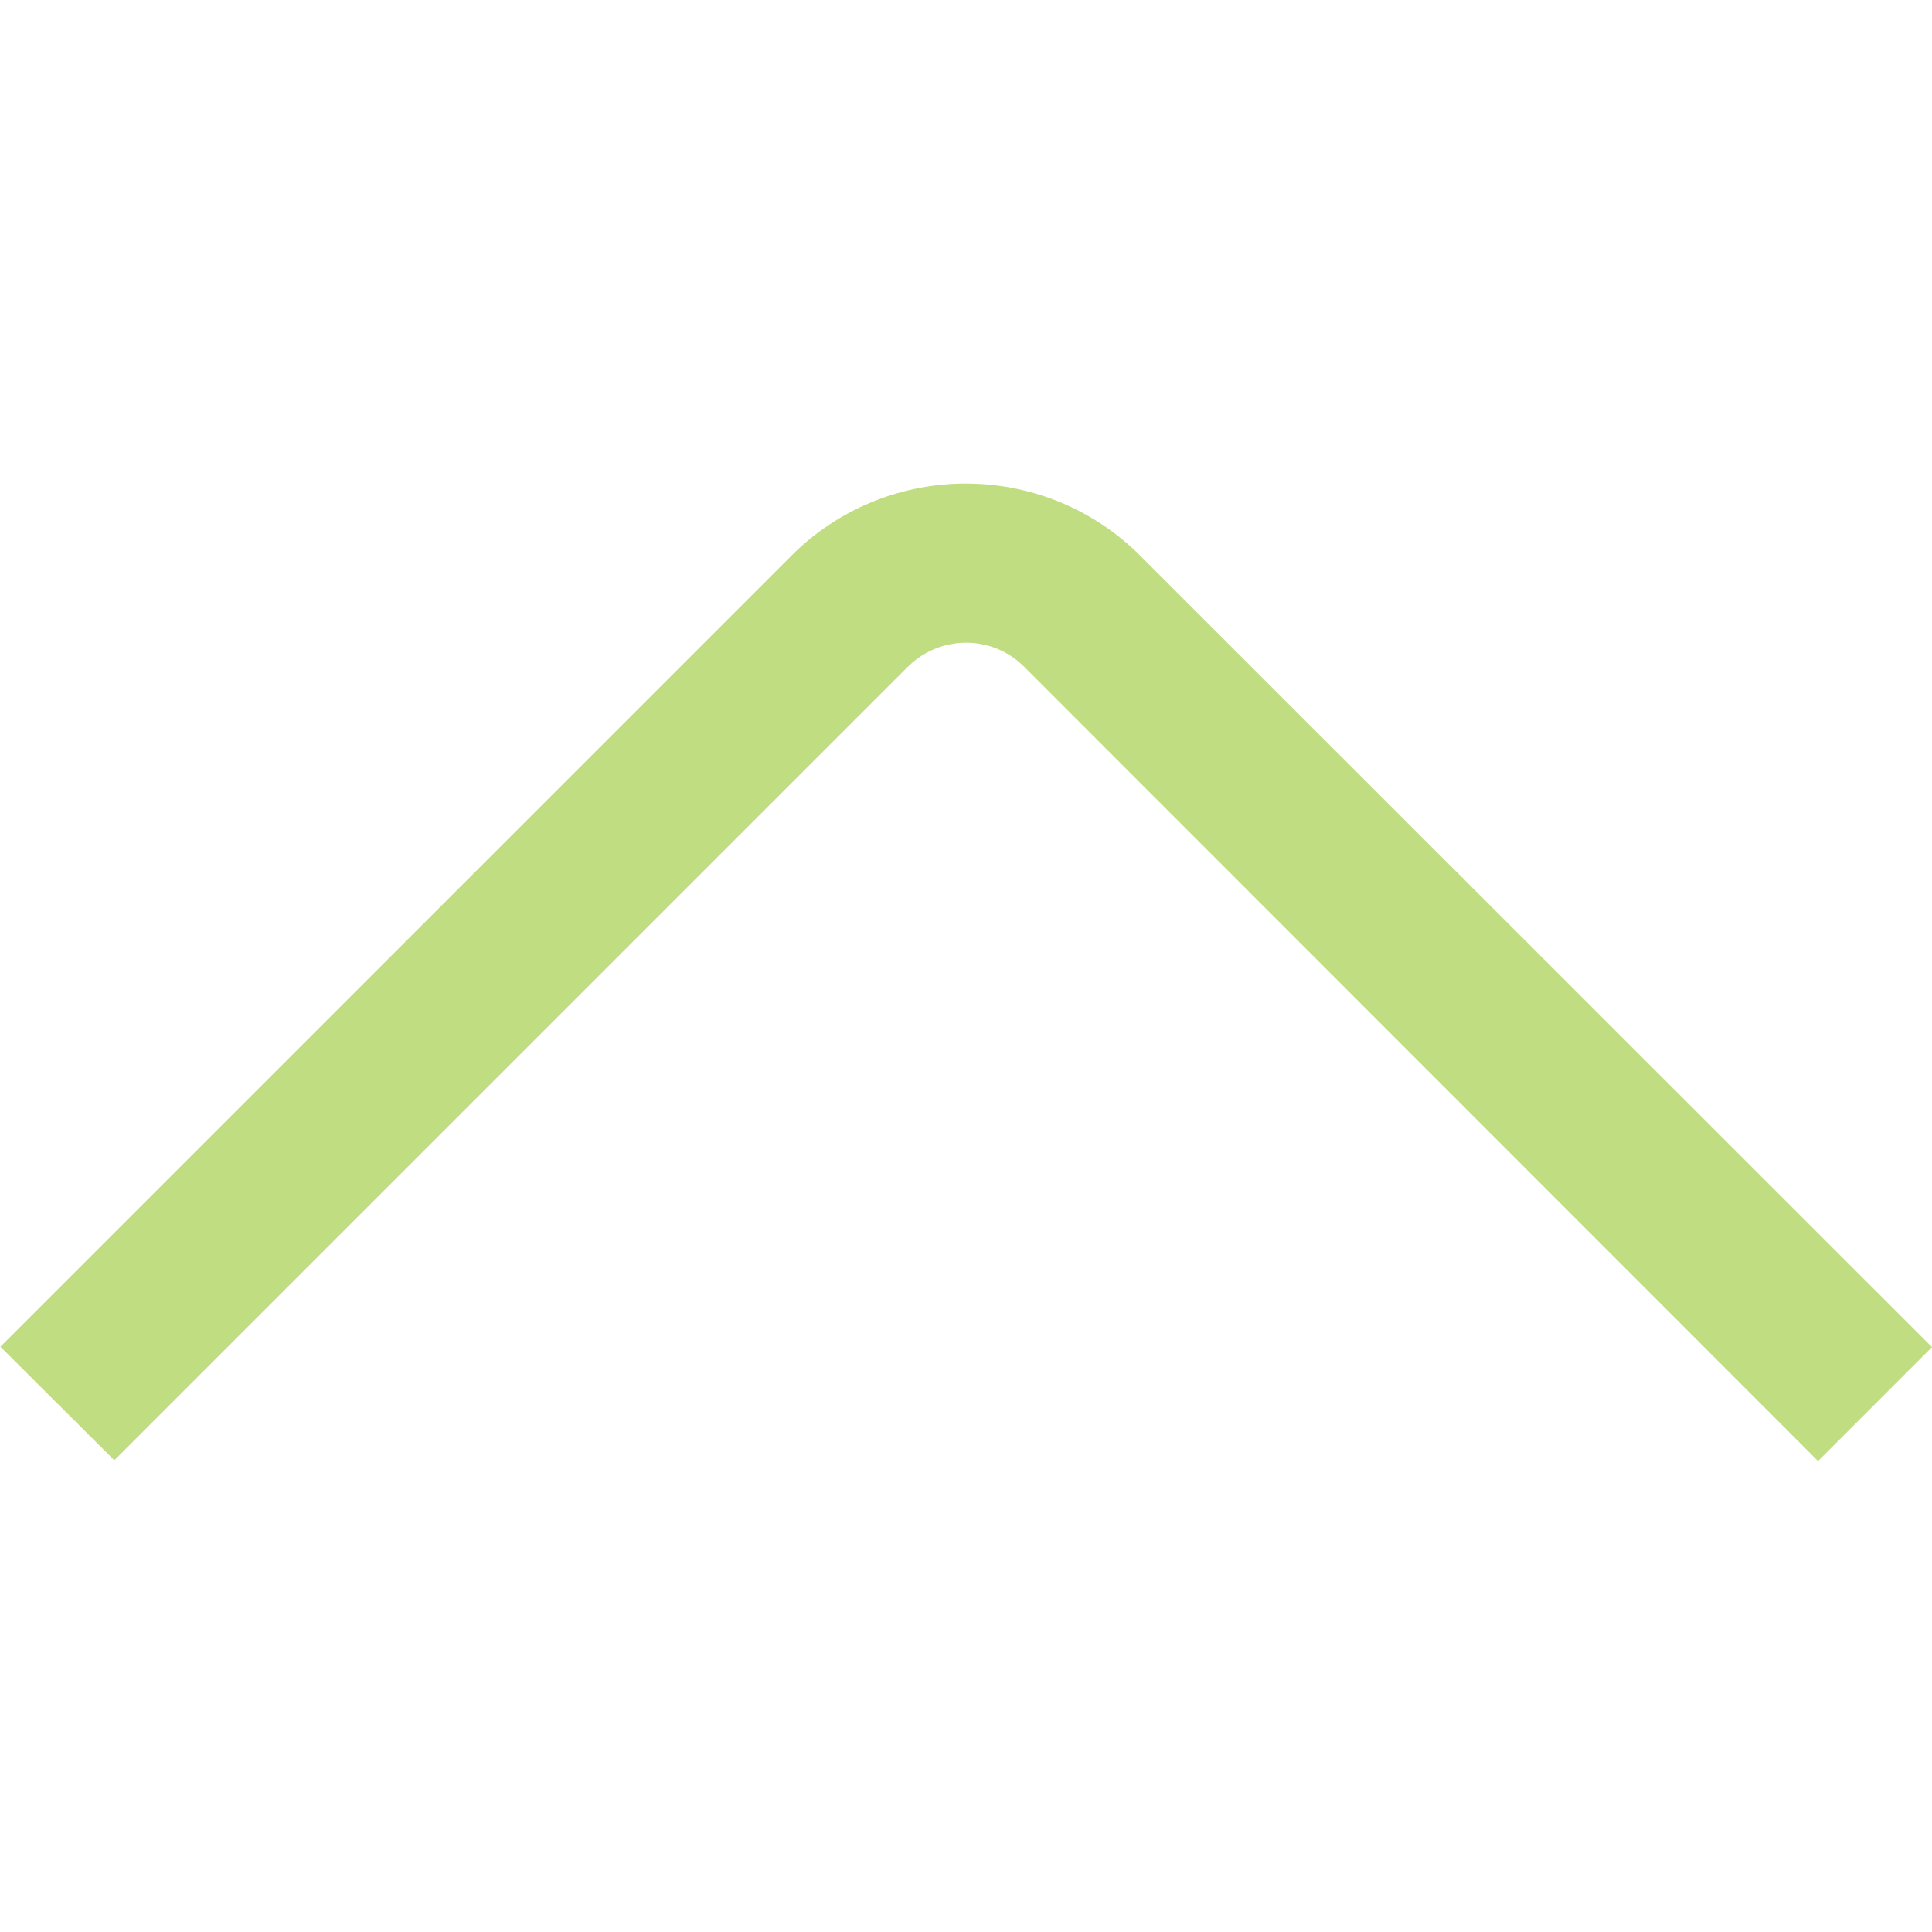
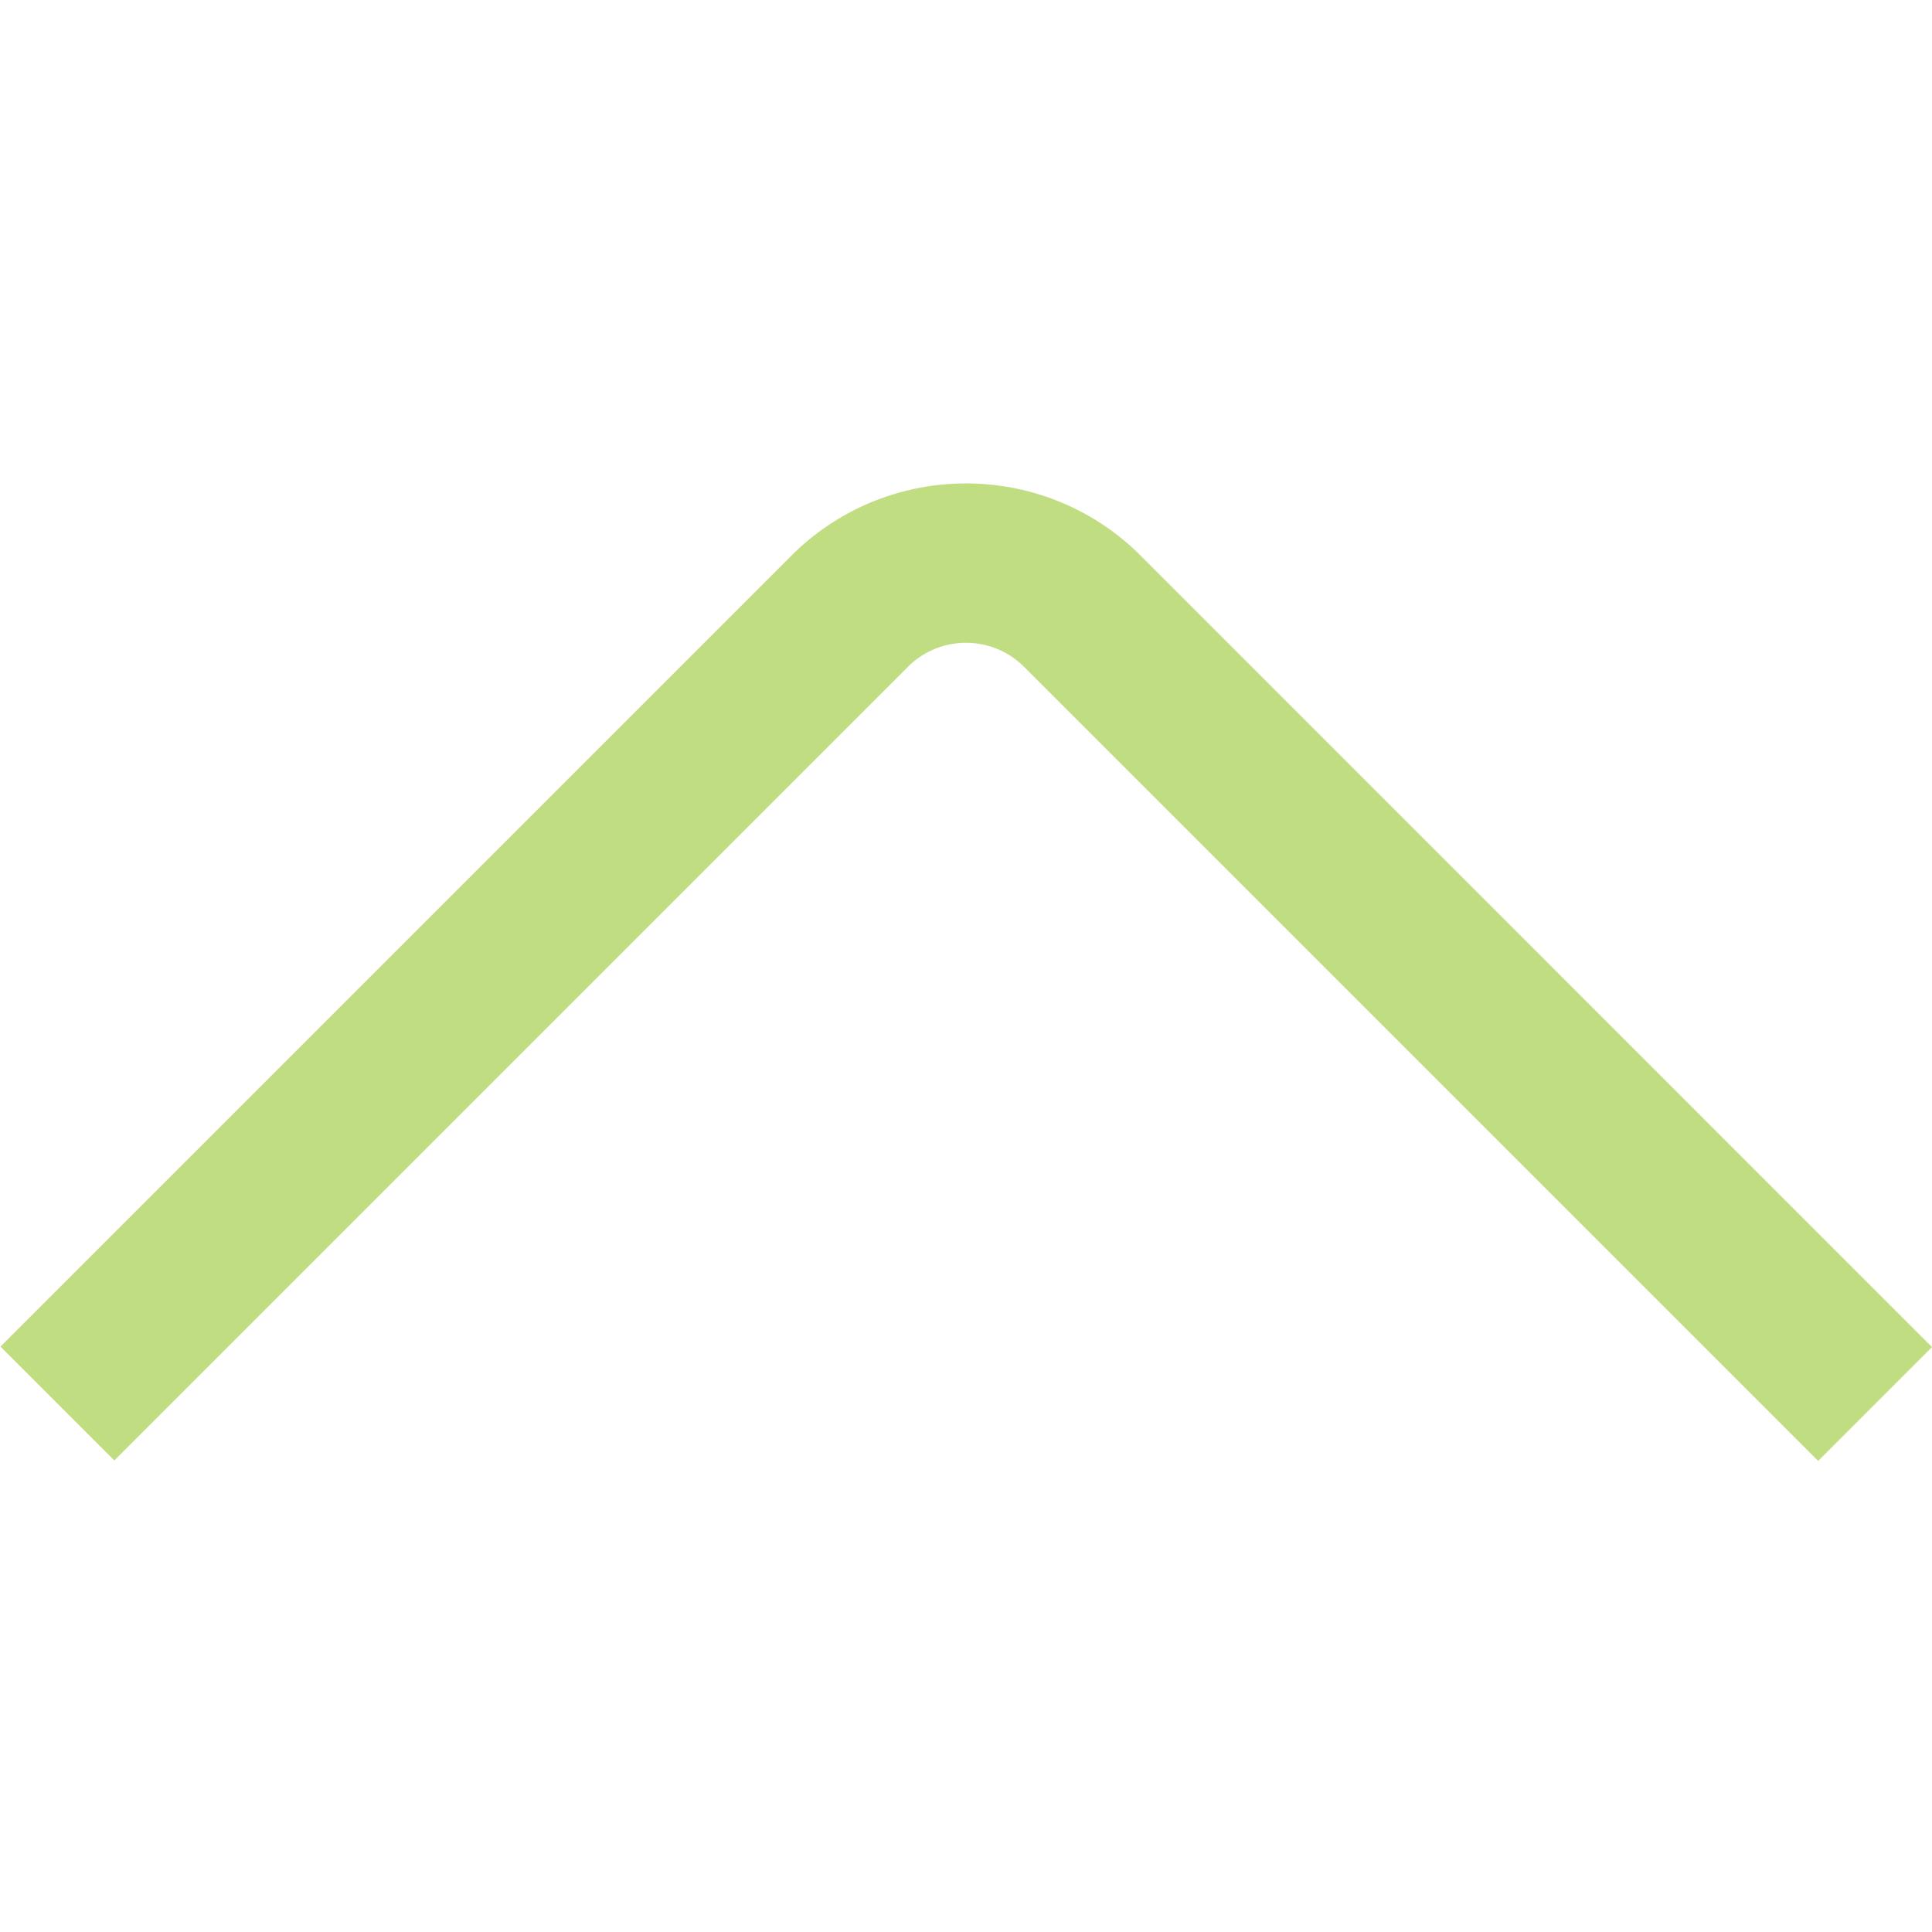
- <svg xmlns="http://www.w3.org/2000/svg" version="1.1" id="_레이어_1" x="0px" y="0px" viewBox="0 0 512 512" style="enable-background:new 0 0 512 512;" xml:space="preserve">
-   <style type="text/css">
- 	.st0{fill:#C1DD82;}
- </style>
+ <svg xmlns="http://www.w3.org/2000/svg" id="_레이어_1" data-name="레이어_1" version="1.1" viewBox="0 0 512 512">
+   <defs>
+     <style>
+       .st0 {
+         fill: #c1dd82;
+       }
+     </style>
+   </defs>
  <g id="_01_align_center">
-     <path class="st0" d="M481.8,387.2L271.1,176.4c-8.4-8.1-21.7-8.1-30.2,0L30.3,387L0.1,356.9l210.6-210.6   c25.3-24.2,65.2-24.2,90.5,0L512,357L481.8,387.2z" />
+     <path class="st0" d="M481.83,387.16l-210.75-210.75c-8.43-8.09-21.74-8.09-30.17,0L30.29,387.03.13,356.86l210.62-210.62c25.33-24.17,65.19-24.17,90.52,0l210.73,210.75-30.17,30.17Z" />
  </g>
</svg>
